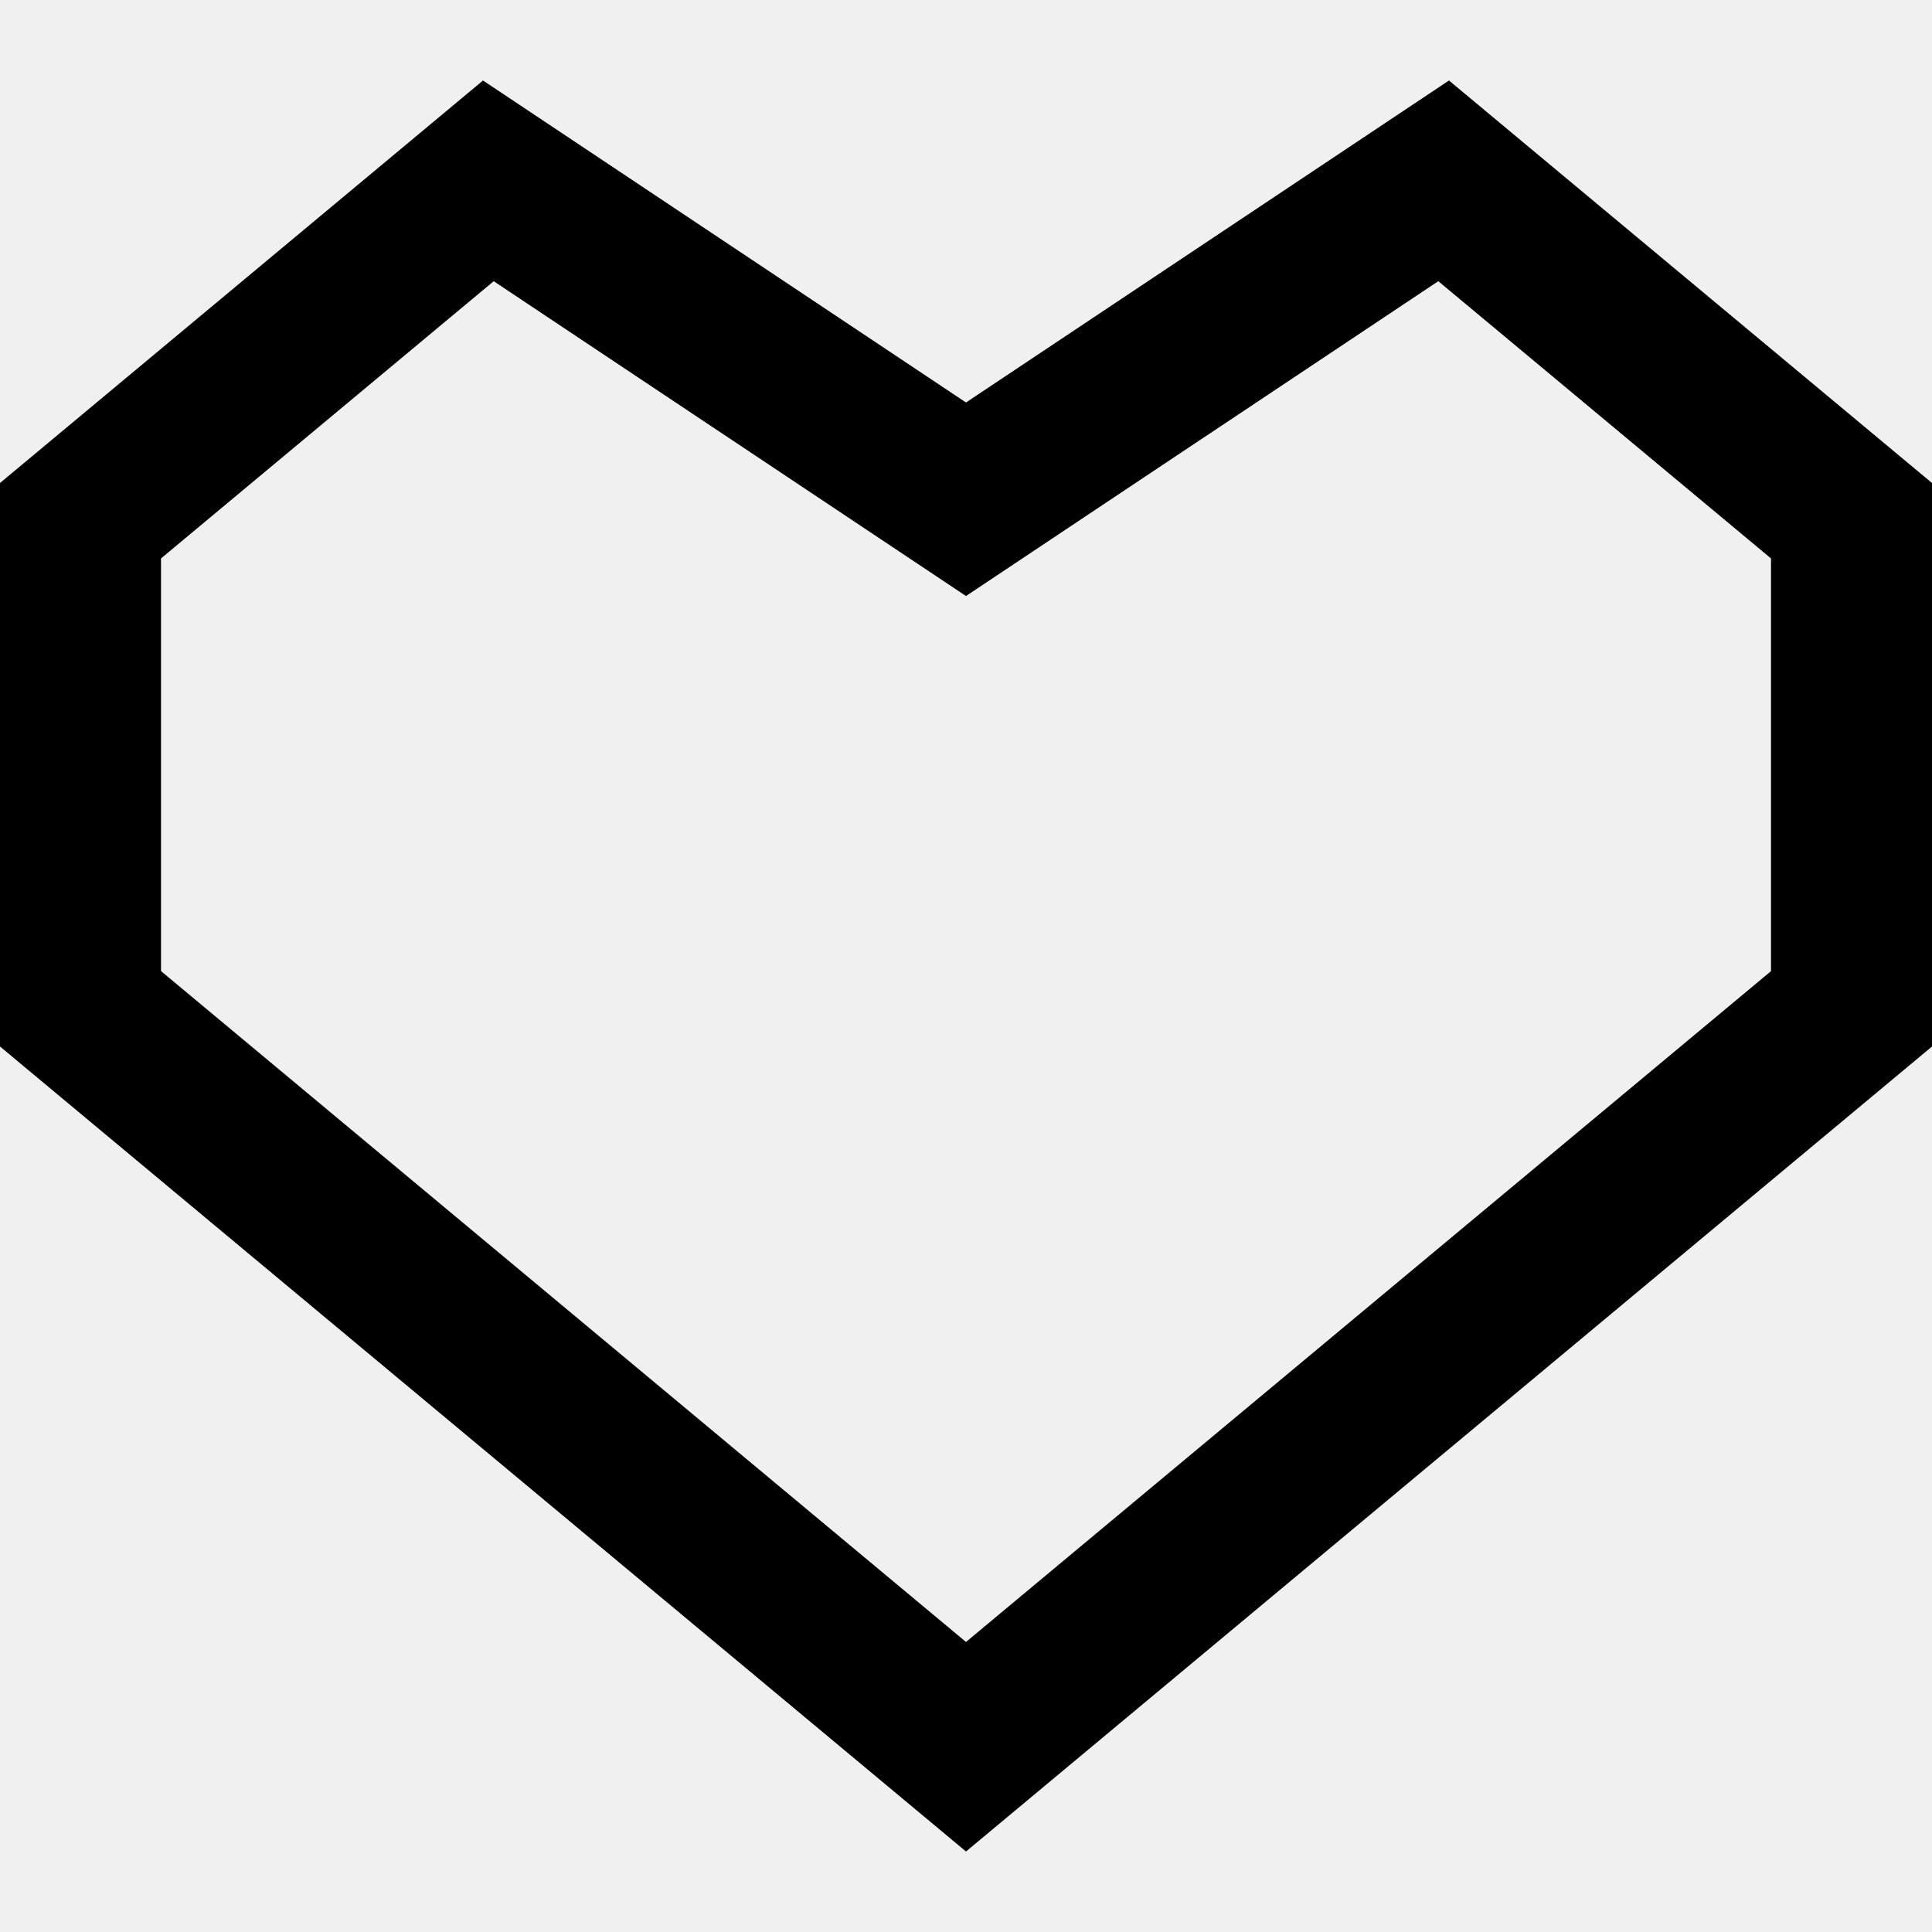
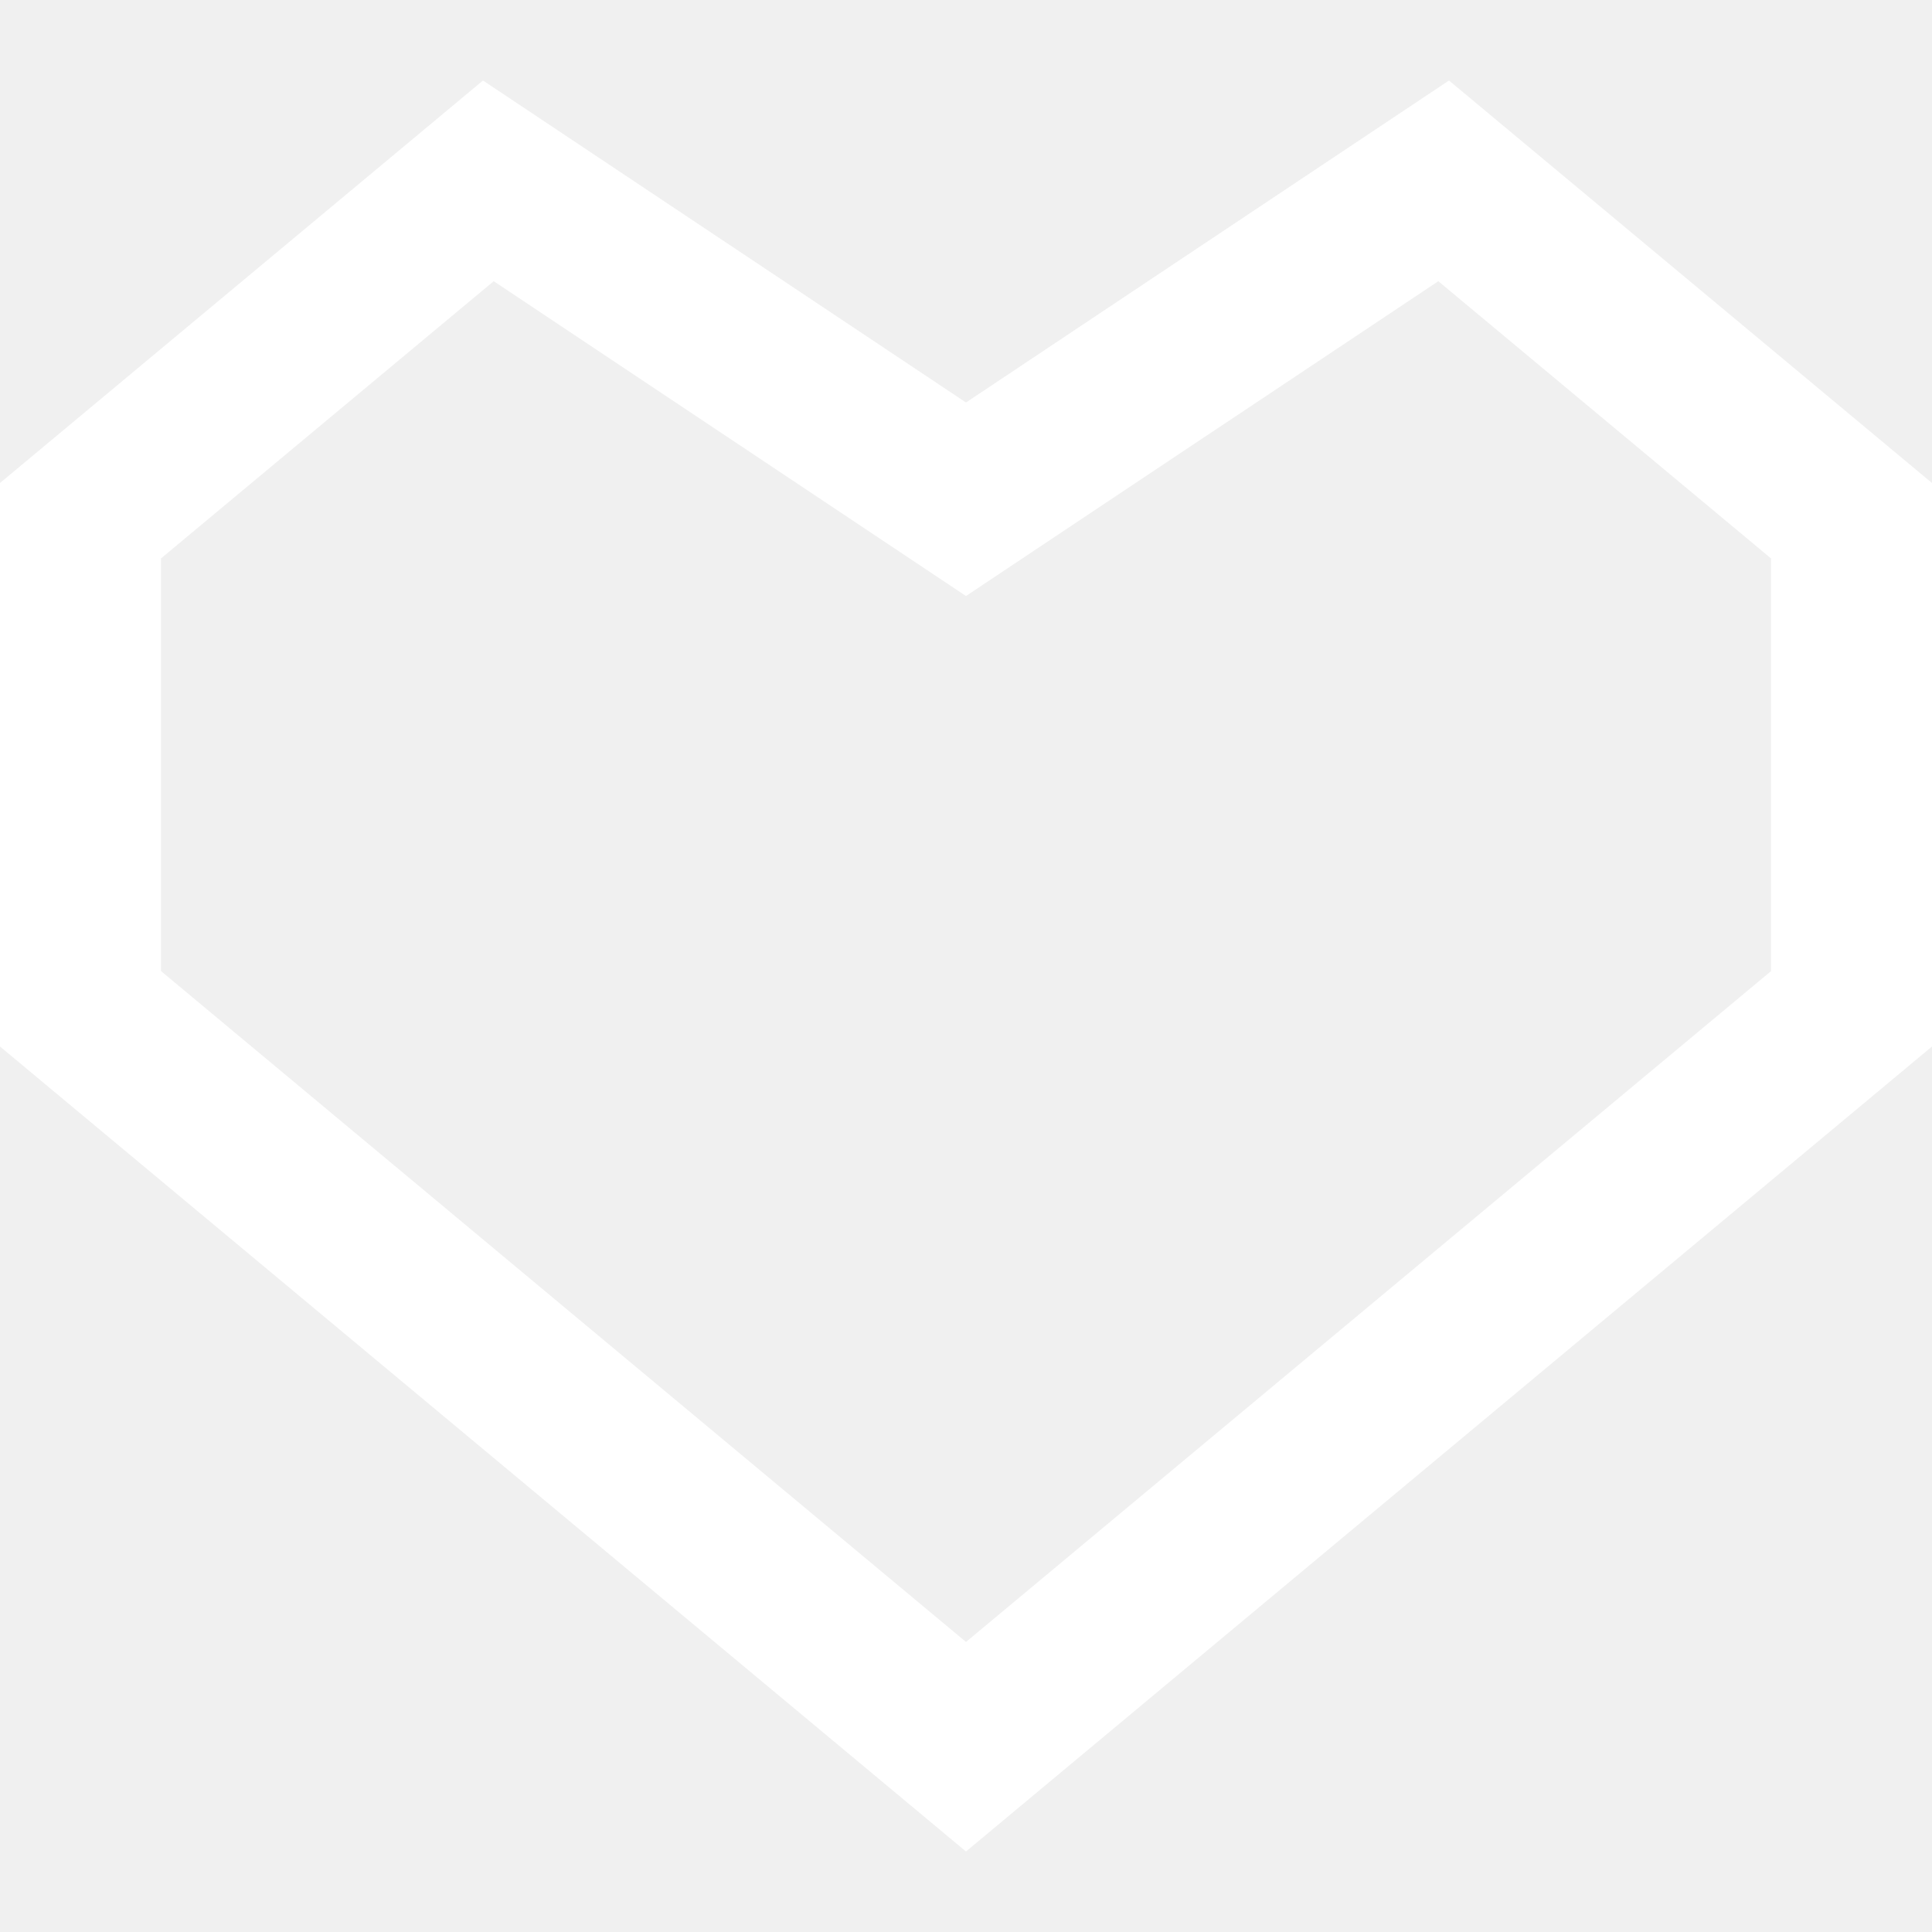
<svg xmlns="http://www.w3.org/2000/svg" width="24" height="24" viewBox="0 0 24 24">
-   <path d="M17.867 3.493l4.133 3.444v5.127l-10 8.333-10-8.334v-5.126l4.133-3.444 5.867 3.911 5.867-3.911zm.133-2.493l-6 4-6-4-6 5v7l12 10 12-10v-7l-6-5z" />
+   <path fill="white" d="M17.867 3.493l4.133 3.444v5.127l-10 8.333-10-8.334v-5.126l4.133-3.444 5.867 3.911 5.867-3.911zm.133-2.493l-6 4-6-4-6 5v7l12 10 12-10v-7l-6-5z" />
</svg>
